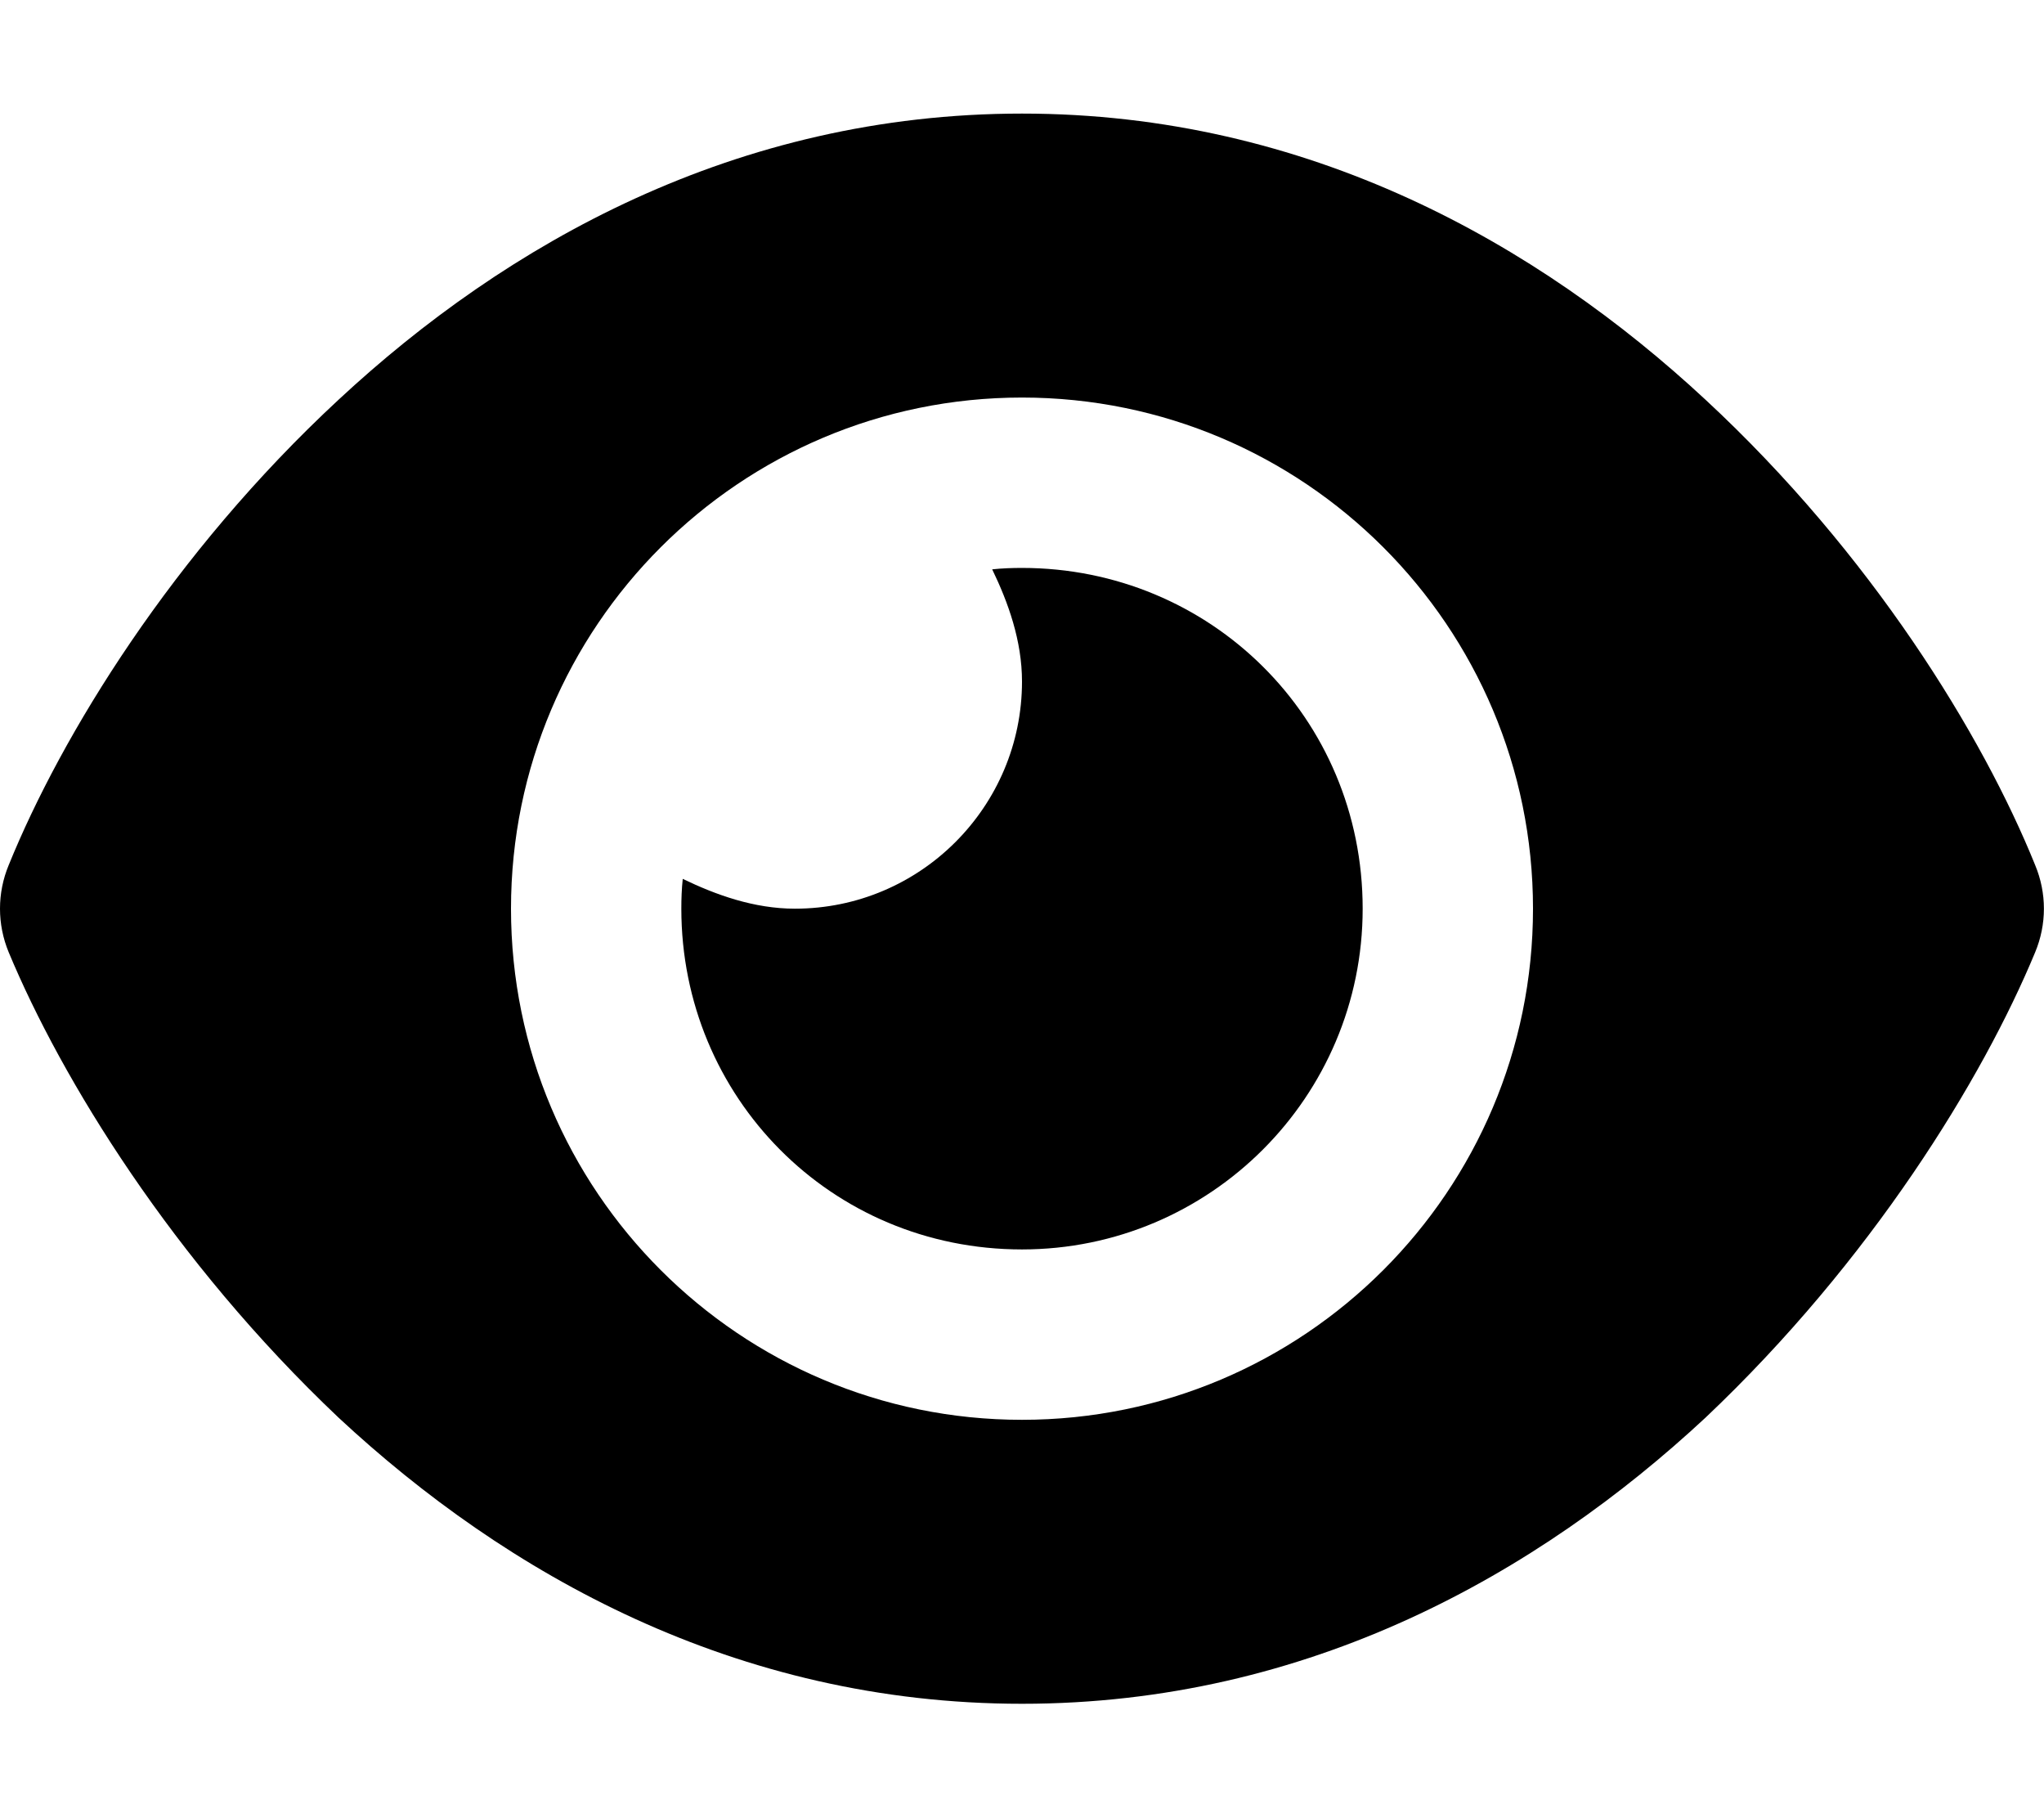
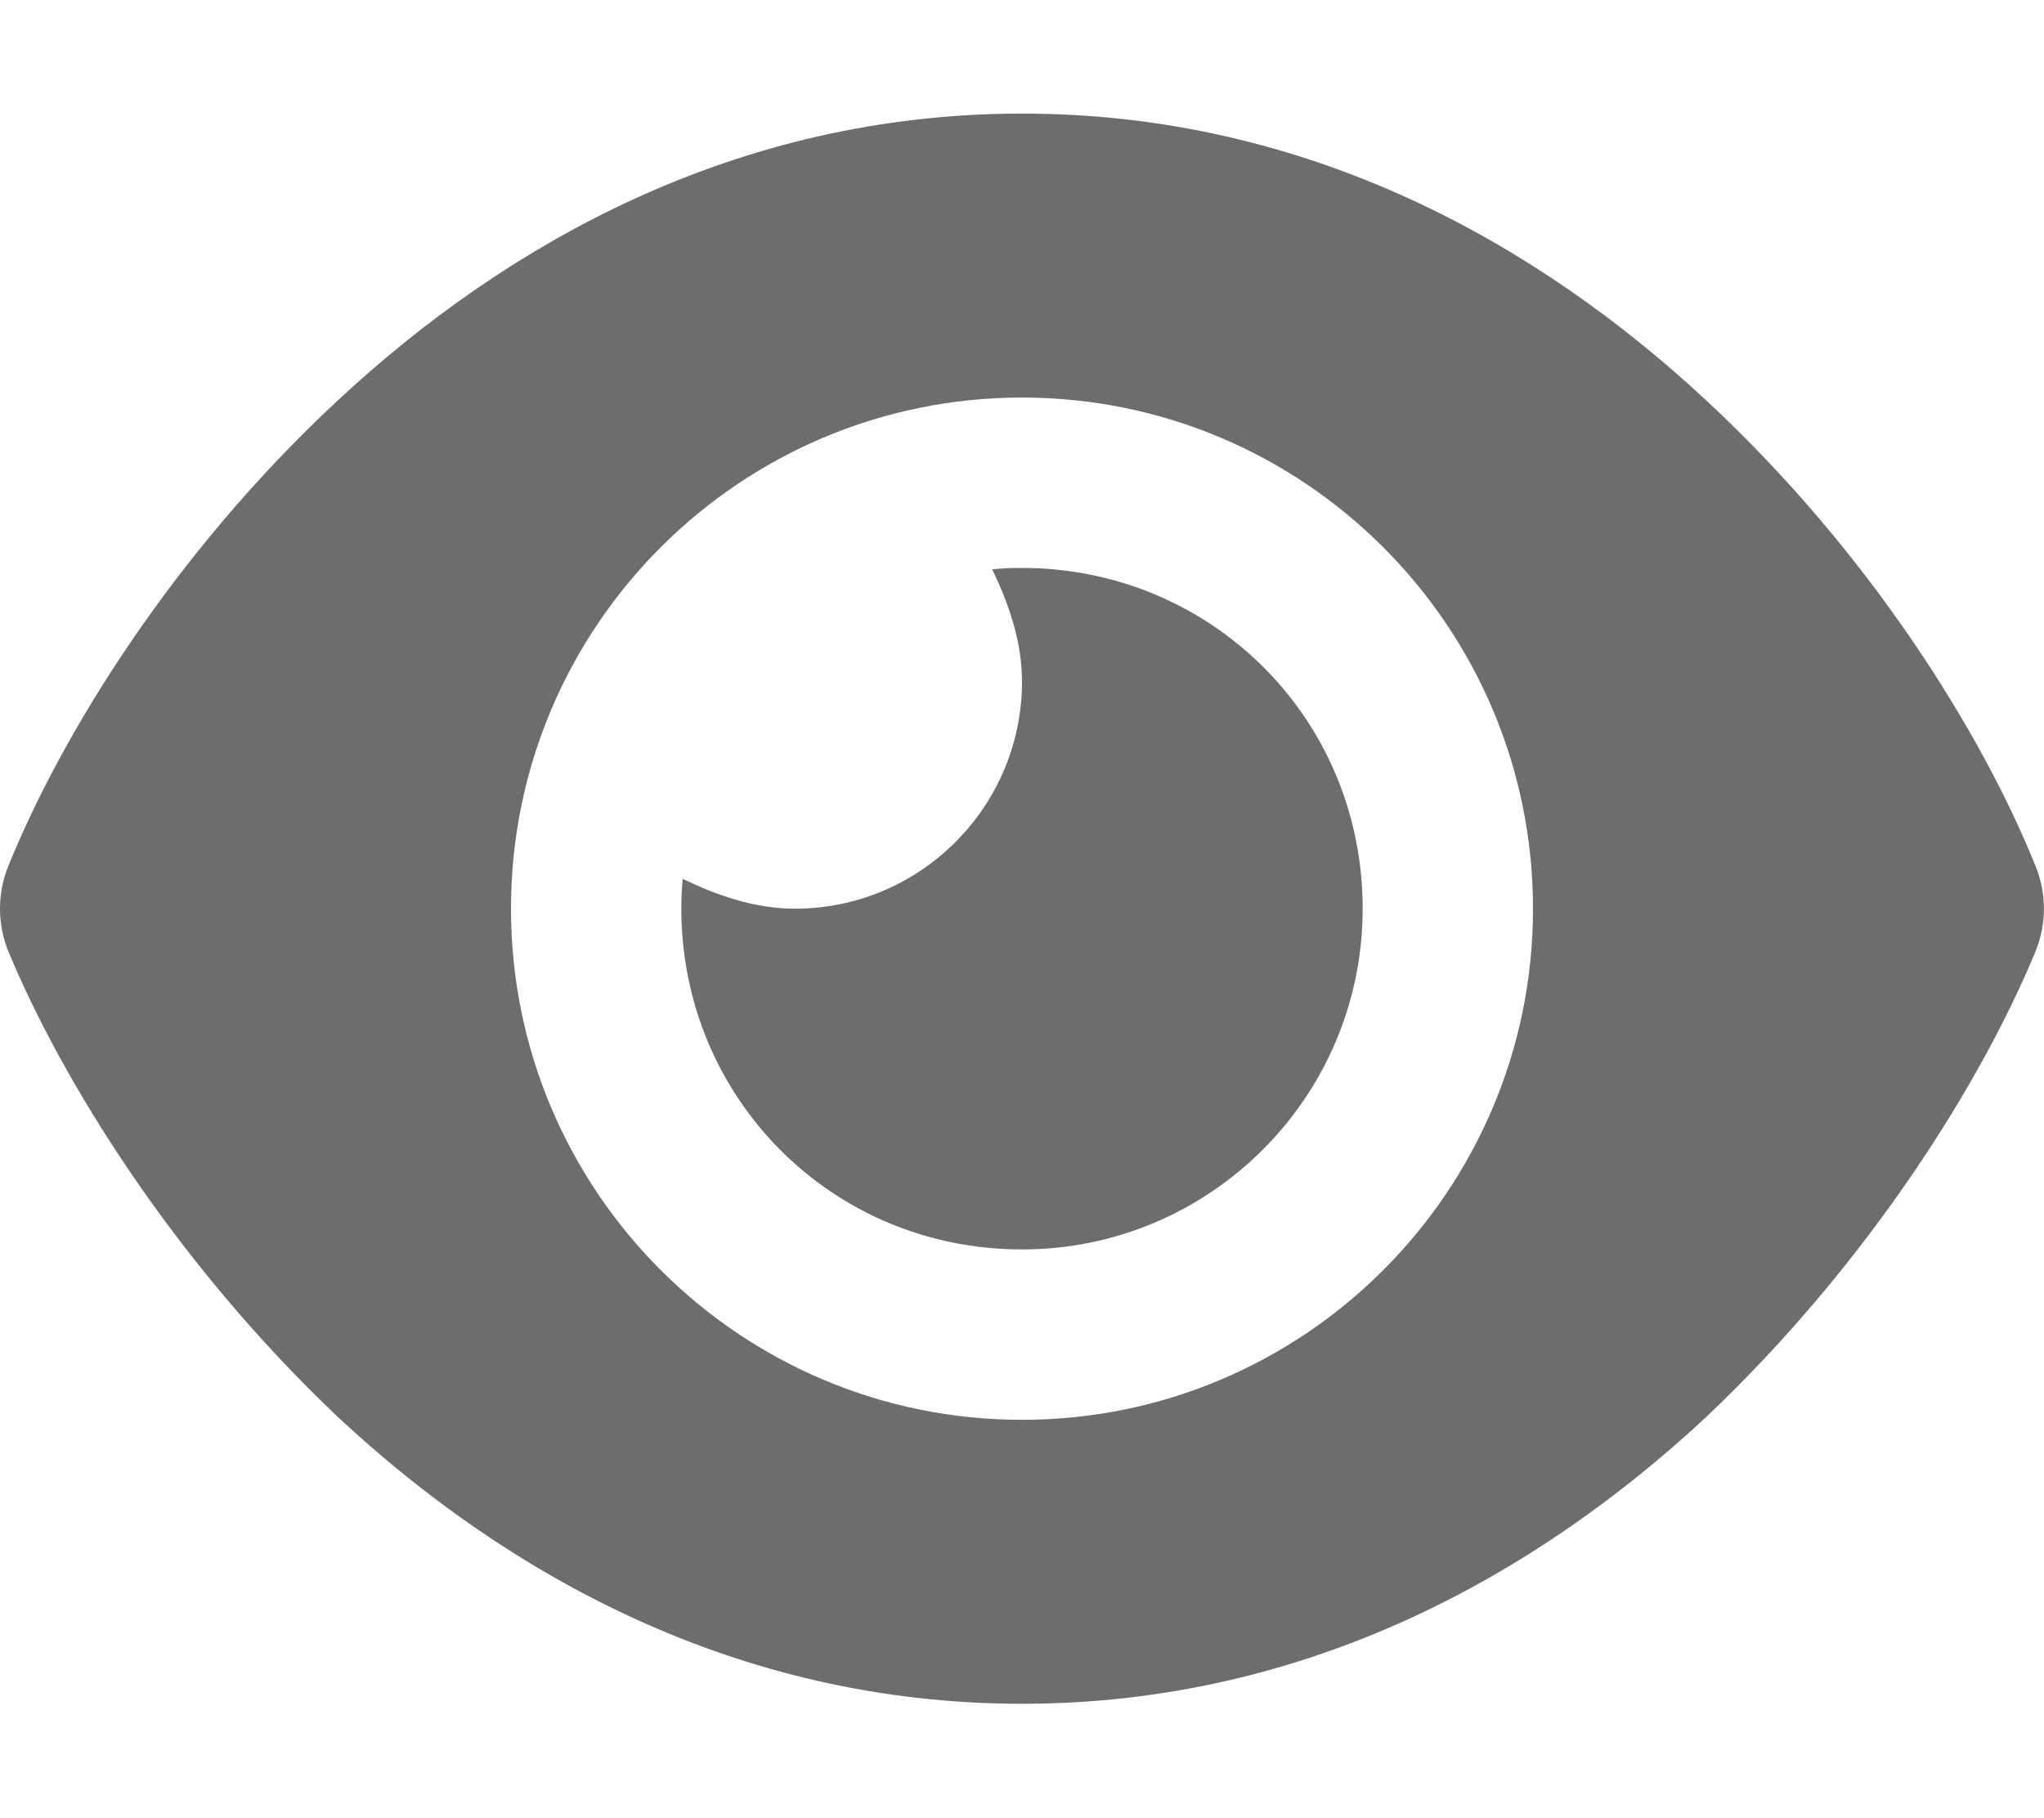
<svg xmlns="http://www.w3.org/2000/svg" viewBox="0 0 576 512">
-   <path d="M279.6 160.4C282.4 160.1 285.2 160 288 160C341 160 384 202.1 384 256C384 309 341 352 288 352C234.1 352 192 309 192 256C192 253.2 192.1 250.4 192.4 247.6C201.7 252.1 212.5 256 224 256C259.3 256 288 227.3 288 192C288 180.5 284.1 169.7 279.6 160.4zM480.6 112.6C527.4 156 558.7 207.1 573.5 243.7C576.8 251.6 576.8 260.4 573.5 268.3C558.7 304 527.4 355.1 480.6 399.4C433.5 443.2 368.8 480 288 480C207.2 480 142.5 443.2 95.42 399.4C48.62 355.1 17.34 304 2.461 268.3C-.821 260.4-.821 251.6 2.461 243.7C17.34 207.1 48.62 156 95.42 112.6C142.5 68.84 207.2 32 288 32C368.8 32 433.5 68.84 480.6 112.6V112.6zM288 112C208.5 112 144 176.5 144 256C144 335.5 208.5 400 288 400C367.5 400 432 335.5 432 256C432 176.5 367.5 112 288 112z" />
+   <path fill="#6d6d6d" d="M279.6 160.4C282.4 160.1 285.2 160 288 160C341 160 384 202.1 384 256C384 309 341 352 288 352C234.1 352 192 309 192 256C192 253.2 192.1 250.4 192.4 247.6C201.7 252.1 212.5 256 224 256C259.3 256 288 227.3 288 192C288 180.5 284.1 169.7 279.6 160.4zM480.6 112.6C527.4 156 558.7 207.1 573.5 243.7C576.8 251.6 576.8 260.4 573.5 268.3C558.7 304 527.4 355.1 480.6 399.4C433.5 443.2 368.8 480 288 480C207.2 480 142.5 443.2 95.42 399.4C48.62 355.1 17.34 304 2.461 268.3C-.821 260.4-.821 251.6 2.461 243.7C17.34 207.1 48.62 156 95.42 112.6C142.5 68.84 207.2 32 288 32C368.8 32 433.5 68.84 480.6 112.6V112.6zM288 112C208.5 112 144 176.5 144 256C144 335.5 208.5 400 288 400C367.5 400 432 335.5 432 256C432 176.5 367.5 112 288 112z" />
</svg>
